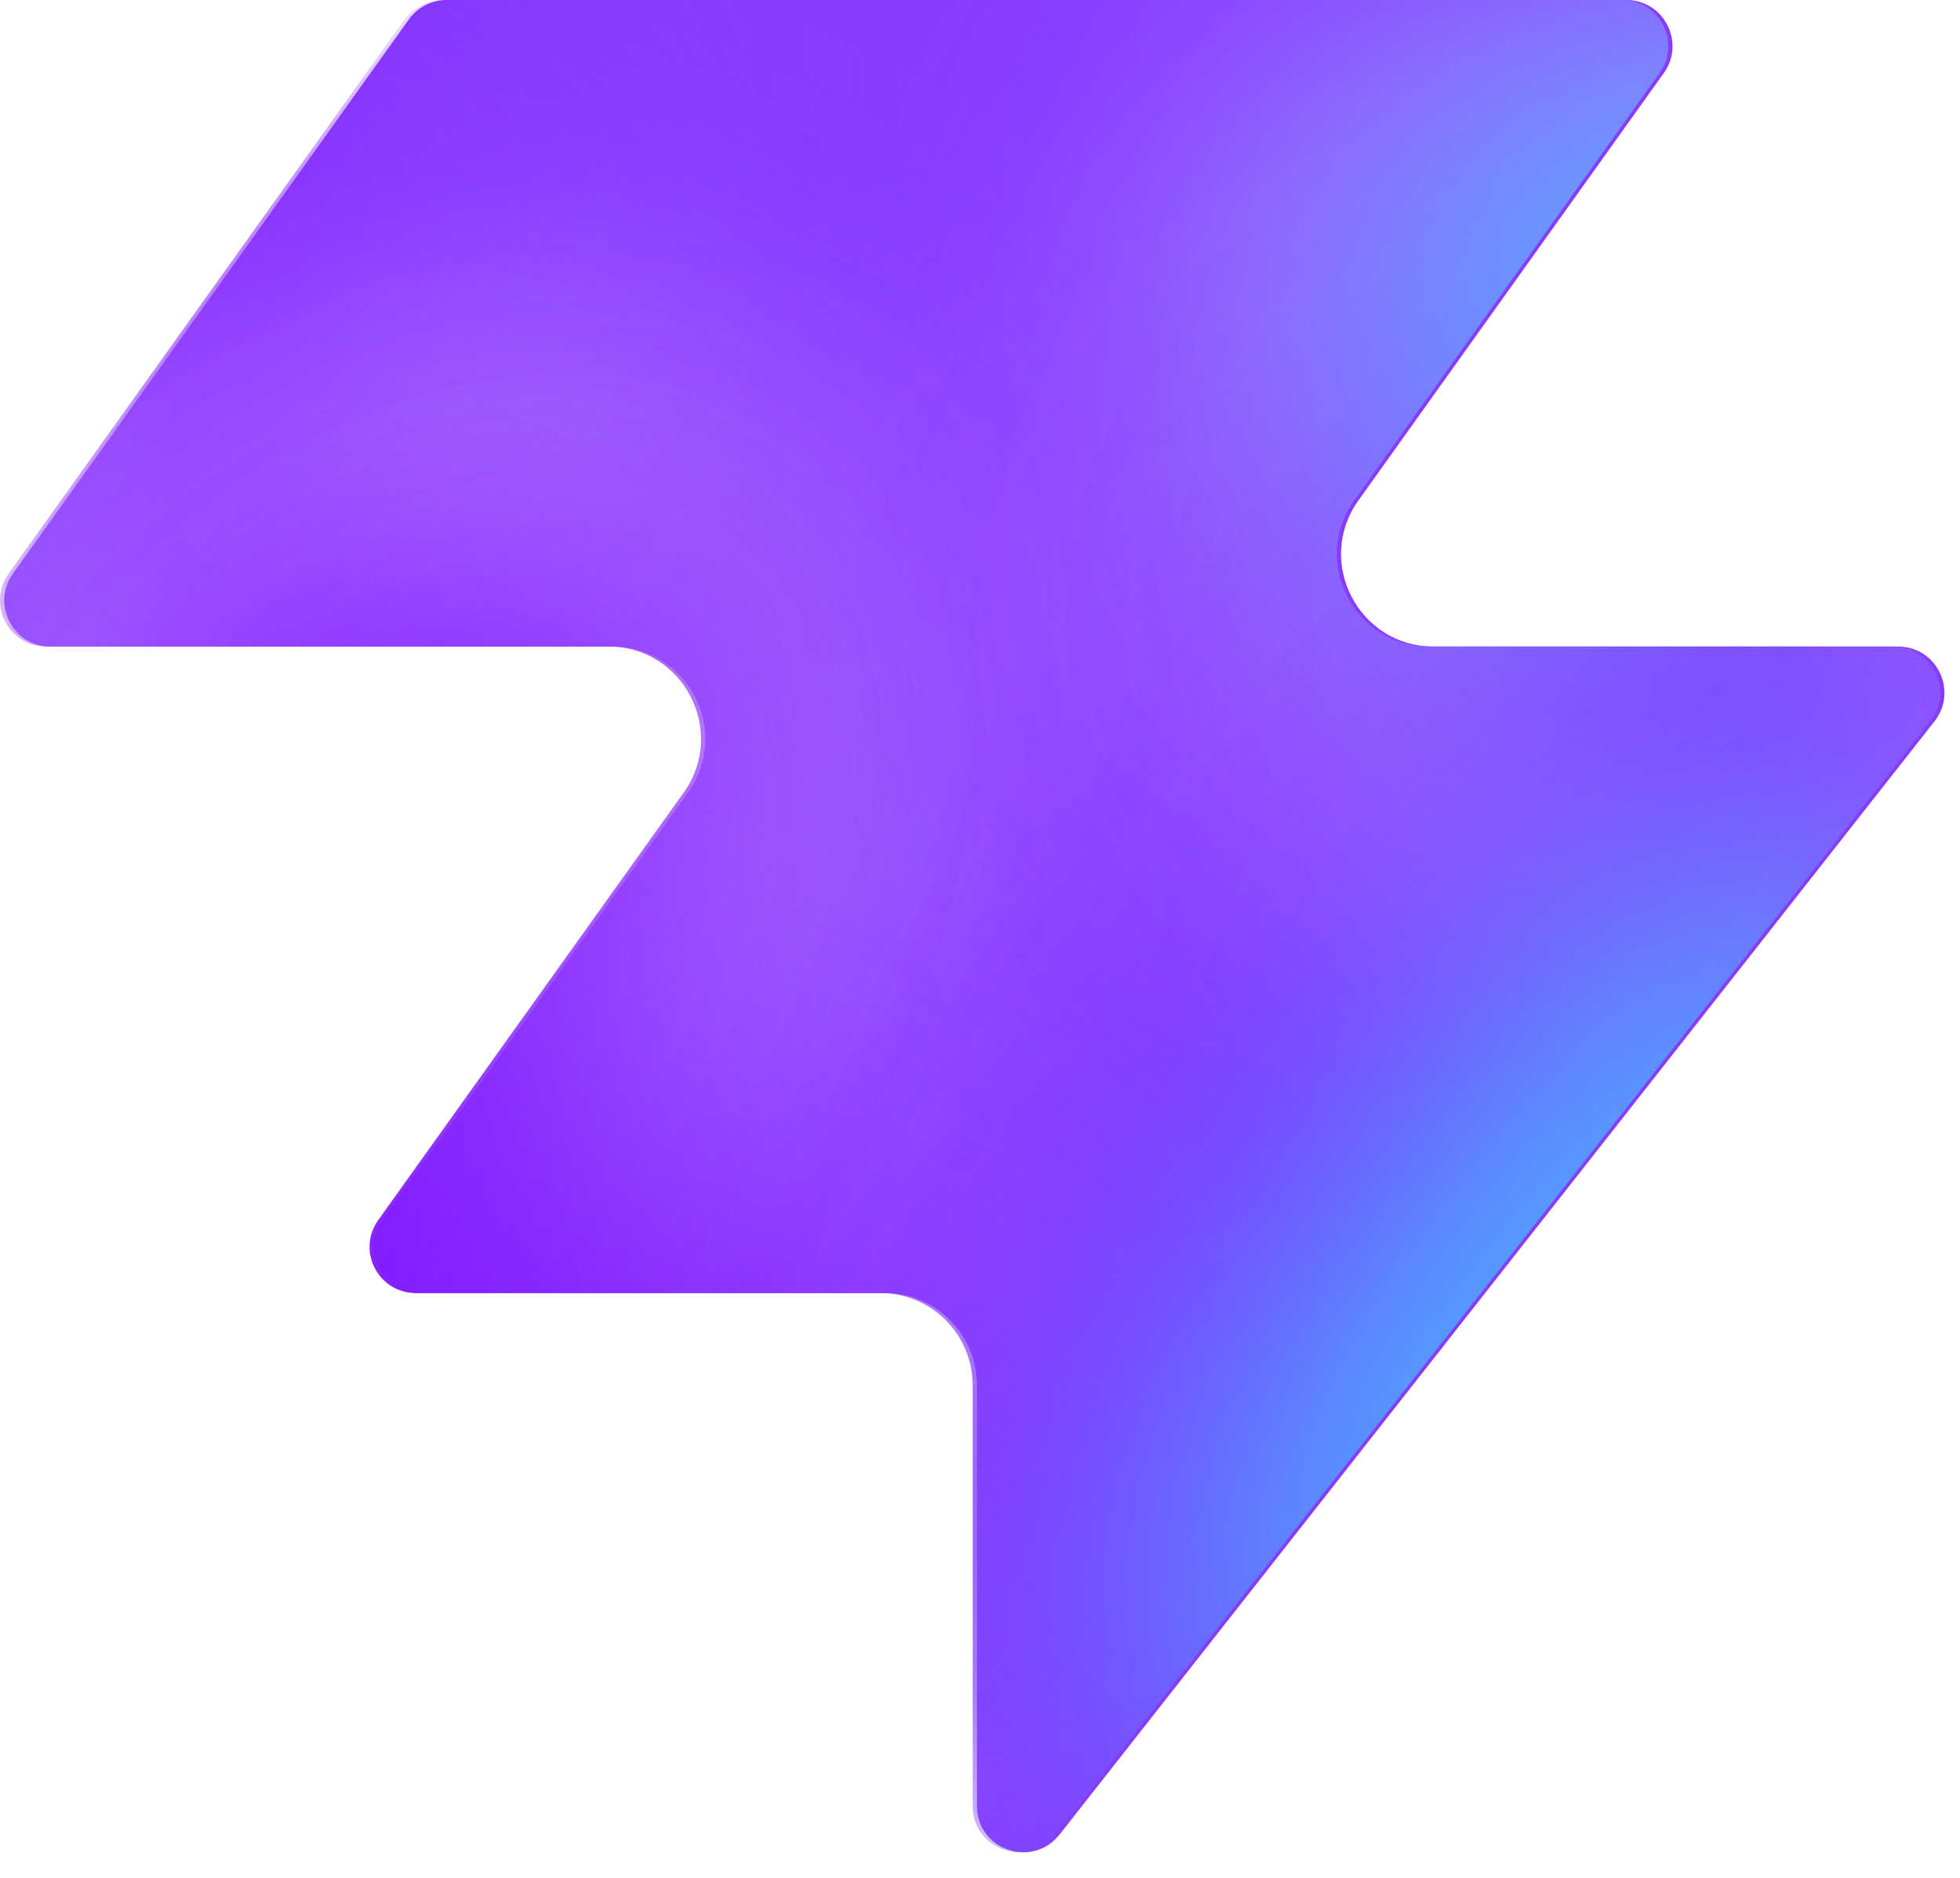
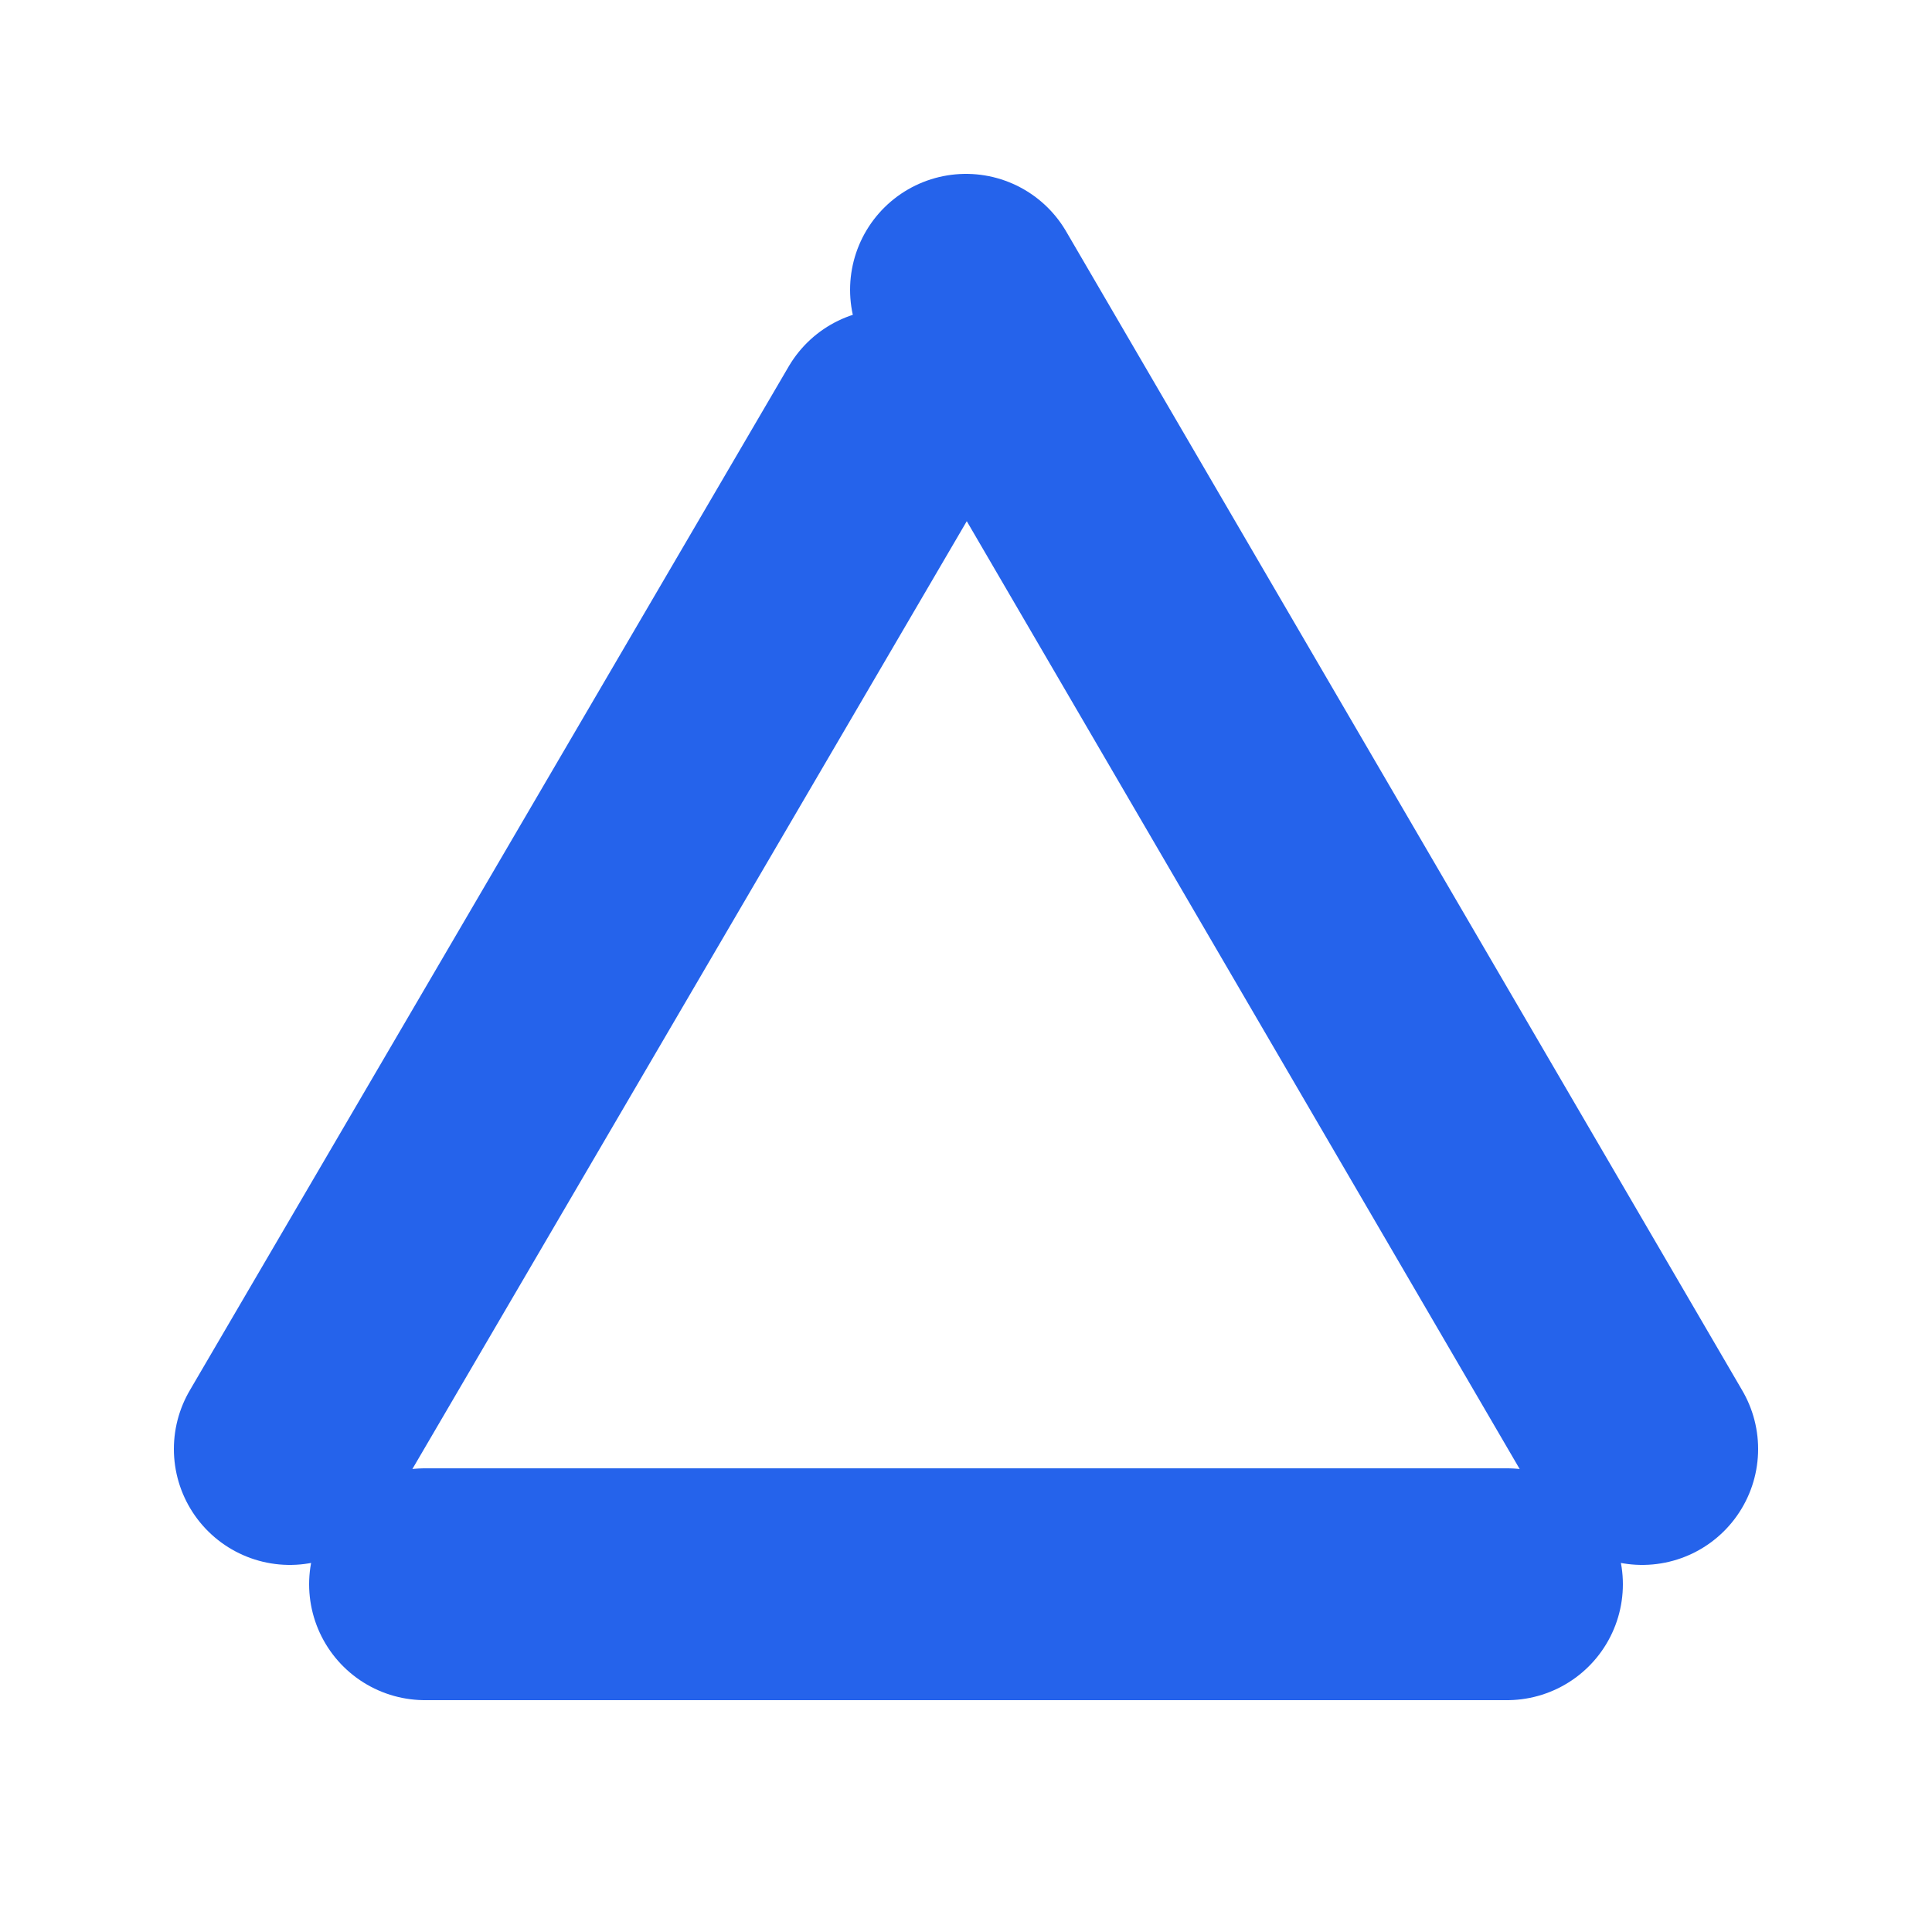
- <svg xmlns="http://www.w3.org/2000/svg" width="48" height="46" fill="none" viewBox="0 0 48 46">
-   <path fill="#863bff" d="M25.946 44.938c-.664.845-2.021.375-2.021-.698V33.937a2.26 2.26 0 0 0-2.262-2.262H10.287c-.92 0-1.456-1.04-.92-1.788l7.48-10.471c1.07-1.497 0-3.578-1.842-3.578H1.237c-.92 0-1.456-1.04-.92-1.788L10.013.474c.214-.297.556-.474.92-.474h28.894c.92 0 1.456 1.04.92 1.788l-7.48 10.471c-1.07 1.498 0 3.579 1.842 3.579h11.377c.943 0 1.473 1.088.89 1.83L25.947 44.94z" style="fill:#863bff;fill:color(display-p3 .525 .23 1);fill-opacity:1" />
-   <mask id="a" width="48" height="46" x="0" y="0" maskUnits="userSpaceOnUse" style="mask-type:alpha">
-     <path fill="#000" d="M25.842 44.938c-.664.844-2.021.375-2.021-.698V33.937a2.26 2.26 0 0 0-2.262-2.262H10.183c-.92 0-1.456-1.04-.92-1.788l7.48-10.471c1.07-1.498 0-3.579-1.842-3.579H1.133c-.92 0-1.456-1.04-.92-1.787L9.91.473c.214-.297.556-.474.92-.474h28.894c.92 0 1.456 1.04.92 1.788l-7.48 10.471c-1.07 1.498 0 3.578 1.842 3.578h11.377c.943 0 1.473 1.088.89 1.832L25.843 44.94z" style="fill:#000;fill-opacity:1" />
-   </mask>
-   <g mask="url(#a)">
-     <g filter="url(#b)">
-       <ellipse cx="5.508" cy="14.704" fill="#ede6ff" rx="5.508" ry="14.704" style="fill:#ede6ff;fill:color(display-p3 .927 .903 1);fill-opacity:1" transform="matrix(.00324 1 1 -.00324 -4.47 31.516)" />
-     </g>
-     <g filter="url(#c)">
-       <ellipse cx="10.399" cy="29.851" fill="#ede6ff" rx="10.399" ry="29.851" style="fill:#ede6ff;fill:color(display-p3 .927 .903 1);fill-opacity:1" transform="matrix(.00324 1 1 -.00324 -39.328 7.883)" />
-     </g>
-     <g filter="url(#d)">
-       <ellipse cx="5.508" cy="30.487" fill="#7e14ff" rx="5.508" ry="30.487" style="fill:#7e14ff;fill:color(display-p3 .492 .077 1);fill-opacity:1" transform="rotate(89.814 -25.913 -14.639)scale(1 -1)" />
-     </g>
-     <g filter="url(#e)">
-       <ellipse cx="5.508" cy="30.599" fill="#7e14ff" rx="5.508" ry="30.599" style="fill:#7e14ff;fill:color(display-p3 .492 .077 1);fill-opacity:1" transform="rotate(89.814 -32.644 -3.334)scale(1 -1)" />
-     </g>
-     <g filter="url(#f)">
-       <ellipse cx="5.508" cy="30.599" fill="#7e14ff" rx="5.508" ry="30.599" style="fill:#7e14ff;fill:color(display-p3 .492 .077 1);fill-opacity:1" transform="matrix(.00324 1 1 -.00324 -34.34 30.47)" />
-     </g>
-     <g filter="url(#g)">
-       <ellipse cx="14.072" cy="22.078" fill="#ede6ff" rx="14.072" ry="22.078" style="fill:#ede6ff;fill:color(display-p3 .927 .903 1);fill-opacity:1" transform="rotate(93.35 24.506 48.493)scale(-1 1)" />
-     </g>
-     <g filter="url(#h)">
-       <ellipse cx="3.47" cy="21.501" fill="#7e14ff" rx="3.47" ry="21.501" style="fill:#7e14ff;fill:color(display-p3 .492 .077 1);fill-opacity:1" transform="rotate(89.009 28.708 47.59)scale(-1 1)" />
-     </g>
-     <g filter="url(#i)">
-       <ellipse cx="3.47" cy="21.501" fill="#7e14ff" rx="3.47" ry="21.501" style="fill:#7e14ff;fill:color(display-p3 .492 .077 1);fill-opacity:1" transform="rotate(89.009 28.708 47.59)scale(-1 1)" />
-     </g>
-     <g filter="url(#j)">
-       <ellipse cx=".387" cy="8.972" fill="#7e14ff" rx="4.407" ry="29.108" style="fill:#7e14ff;fill:color(display-p3 .492 .077 1);fill-opacity:1" transform="rotate(39.51 .387 8.972)" />
-     </g>
-     <g filter="url(#k)">
-       <ellipse cx="47.523" cy="-6.092" fill="#7e14ff" rx="4.407" ry="29.108" style="fill:#7e14ff;fill:color(display-p3 .492 .077 1);fill-opacity:1" transform="rotate(37.892 47.523 -6.092)" />
-     </g>
-     <g filter="url(#l)">
-       <ellipse cx="41.412" cy="6.333" fill="#47bfff" rx="5.971" ry="9.665" style="fill:#47bfff;fill:color(display-p3 .28 .748 1);fill-opacity:1" transform="rotate(37.892 41.412 6.333)" />
-     </g>
-     <g filter="url(#m)">
-       <ellipse cx="-1.879" cy="38.332" fill="#7e14ff" rx="4.407" ry="29.108" style="fill:#7e14ff;fill:color(display-p3 .492 .077 1);fill-opacity:1" transform="rotate(37.892 -1.88 38.332)" />
-     </g>
-     <g filter="url(#n)">
-       <ellipse cx="-1.879" cy="38.332" fill="#7e14ff" rx="4.407" ry="29.108" style="fill:#7e14ff;fill:color(display-p3 .492 .077 1);fill-opacity:1" transform="rotate(37.892 -1.88 38.332)" />
-     </g>
-     <g filter="url(#o)">
-       <ellipse cx="35.651" cy="29.907" fill="#7e14ff" rx="4.407" ry="29.108" style="fill:#7e14ff;fill:color(display-p3 .492 .077 1);fill-opacity:1" transform="rotate(37.892 35.651 29.907)" />
-     </g>
-     <g filter="url(#p)">
-       <ellipse cx="38.418" cy="32.4" fill="#47bfff" rx="5.971" ry="15.297" style="fill:#47bfff;fill:color(display-p3 .28 .748 1);fill-opacity:1" transform="rotate(37.892 38.418 32.4)" />
-     </g>
-   </g>
-   <defs>
-     <filter id="b" width="60.045" height="41.654" x="-19.77" y="16.149" color-interpolation-filters="sRGB" filterUnits="userSpaceOnUse">
-       <feFlood flood-opacity="0" result="BackgroundImageFix" />
-       <feBlend in="SourceGraphic" in2="BackgroundImageFix" result="shape" />
-       <feGaussianBlur result="effect1_foregroundBlur_2002_17158" stdDeviation="7.659" />
-     </filter>
-     <filter id="c" width="90.34" height="51.437" x="-54.613" y="-7.533" color-interpolation-filters="sRGB" filterUnits="userSpaceOnUse">
-       <feFlood flood-opacity="0" result="BackgroundImageFix" />
-       <feBlend in="SourceGraphic" in2="BackgroundImageFix" result="shape" />
-       <feGaussianBlur result="effect1_foregroundBlur_2002_17158" stdDeviation="7.659" />
-     </filter>
-     <filter id="d" width="79.355" height="29.4" x="-49.64" y="2.03" color-interpolation-filters="sRGB" filterUnits="userSpaceOnUse">
-       <feFlood flood-opacity="0" result="BackgroundImageFix" />
-       <feBlend in="SourceGraphic" in2="BackgroundImageFix" result="shape" />
-       <feGaussianBlur result="effect1_foregroundBlur_2002_17158" stdDeviation="4.596" />
-     </filter>
-     <filter id="e" width="79.579" height="29.4" x="-45.045" y="20.029" color-interpolation-filters="sRGB" filterUnits="userSpaceOnUse">
-       <feFlood flood-opacity="0" result="BackgroundImageFix" />
-       <feBlend in="SourceGraphic" in2="BackgroundImageFix" result="shape" />
-       <feGaussianBlur result="effect1_foregroundBlur_2002_17158" stdDeviation="4.596" />
-     </filter>
-     <filter id="f" width="79.579" height="29.4" x="-43.513" y="21.178" color-interpolation-filters="sRGB" filterUnits="userSpaceOnUse">
-       <feFlood flood-opacity="0" result="BackgroundImageFix" />
-       <feBlend in="SourceGraphic" in2="BackgroundImageFix" result="shape" />
-       <feGaussianBlur result="effect1_foregroundBlur_2002_17158" stdDeviation="4.596" />
-     </filter>
-     <filter id="g" width="74.749" height="58.852" x="15.756" y="-17.901" color-interpolation-filters="sRGB" filterUnits="userSpaceOnUse">
-       <feFlood flood-opacity="0" result="BackgroundImageFix" />
-       <feBlend in="SourceGraphic" in2="BackgroundImageFix" result="shape" />
-       <feGaussianBlur result="effect1_foregroundBlur_2002_17158" stdDeviation="7.659" />
-     </filter>
-     <filter id="h" width="61.377" height="25.362" x="23.548" y="2.284" color-interpolation-filters="sRGB" filterUnits="userSpaceOnUse">
-       <feFlood flood-opacity="0" result="BackgroundImageFix" />
-       <feBlend in="SourceGraphic" in2="BackgroundImageFix" result="shape" />
-       <feGaussianBlur result="effect1_foregroundBlur_2002_17158" stdDeviation="4.596" />
-     </filter>
-     <filter id="i" width="61.377" height="25.362" x="23.548" y="2.284" color-interpolation-filters="sRGB" filterUnits="userSpaceOnUse">
-       <feFlood flood-opacity="0" result="BackgroundImageFix" />
-       <feBlend in="SourceGraphic" in2="BackgroundImageFix" result="shape" />
-       <feGaussianBlur result="effect1_foregroundBlur_2002_17158" stdDeviation="4.596" />
-     </filter>
-     <filter id="j" width="56.045" height="63.649" x="-27.636" y="-22.853" color-interpolation-filters="sRGB" filterUnits="userSpaceOnUse">
-       <feFlood flood-opacity="0" result="BackgroundImageFix" />
-       <feBlend in="SourceGraphic" in2="BackgroundImageFix" result="shape" />
-       <feGaussianBlur result="effect1_foregroundBlur_2002_17158" stdDeviation="4.596" />
-     </filter>
-     <filter id="k" width="54.814" height="64.646" x="20.116" y="-38.415" color-interpolation-filters="sRGB" filterUnits="userSpaceOnUse">
-       <feFlood flood-opacity="0" result="BackgroundImageFix" />
-       <feBlend in="SourceGraphic" in2="BackgroundImageFix" result="shape" />
-       <feGaussianBlur result="effect1_foregroundBlur_2002_17158" stdDeviation="4.596" />
-     </filter>
-     <filter id="l" width="33.541" height="35.313" x="24.641" y="-11.323" color-interpolation-filters="sRGB" filterUnits="userSpaceOnUse">
-       <feFlood flood-opacity="0" result="BackgroundImageFix" />
-       <feBlend in="SourceGraphic" in2="BackgroundImageFix" result="shape" />
-       <feGaussianBlur result="effect1_foregroundBlur_2002_17158" stdDeviation="4.596" />
-     </filter>
-     <filter id="m" width="54.814" height="64.646" x="-29.286" y="6.009" color-interpolation-filters="sRGB" filterUnits="userSpaceOnUse">
-       <feFlood flood-opacity="0" result="BackgroundImageFix" />
-       <feBlend in="SourceGraphic" in2="BackgroundImageFix" result="shape" />
-       <feGaussianBlur result="effect1_foregroundBlur_2002_17158" stdDeviation="4.596" />
-     </filter>
-     <filter id="n" width="54.814" height="64.646" x="-29.286" y="6.009" color-interpolation-filters="sRGB" filterUnits="userSpaceOnUse">
-       <feFlood flood-opacity="0" result="BackgroundImageFix" />
-       <feBlend in="SourceGraphic" in2="BackgroundImageFix" result="shape" />
-       <feGaussianBlur result="effect1_foregroundBlur_2002_17158" stdDeviation="4.596" />
-     </filter>
-     <filter id="o" width="54.814" height="64.646" x="8.244" y="-2.416" color-interpolation-filters="sRGB" filterUnits="userSpaceOnUse">
-       <feFlood flood-opacity="0" result="BackgroundImageFix" />
-       <feBlend in="SourceGraphic" in2="BackgroundImageFix" result="shape" />
-       <feGaussianBlur result="effect1_foregroundBlur_2002_17158" stdDeviation="4.596" />
-     </filter>
-     <filter id="p" width="39.409" height="43.623" x="18.713" y="10.588" color-interpolation-filters="sRGB" filterUnits="userSpaceOnUse">
-       <feFlood flood-opacity="0" result="BackgroundImageFix" />
-       <feBlend in="SourceGraphic" in2="BackgroundImageFix" result="shape" />
-       <feGaussianBlur result="effect1_foregroundBlur_2002_17158" stdDeviation="4.596" />
-     </filter>
-   </defs>
+ <svg xmlns="http://www.w3.org/2000/svg" viewBox="0 0 100 100">
+   <path d="M50 15 L85 75 M78 82 L22 82 M15 75 L46 22" fill="none" stroke="#2563eb" stroke-width="12" stroke-linecap="round" stroke-linejoin="round" />
</svg>
